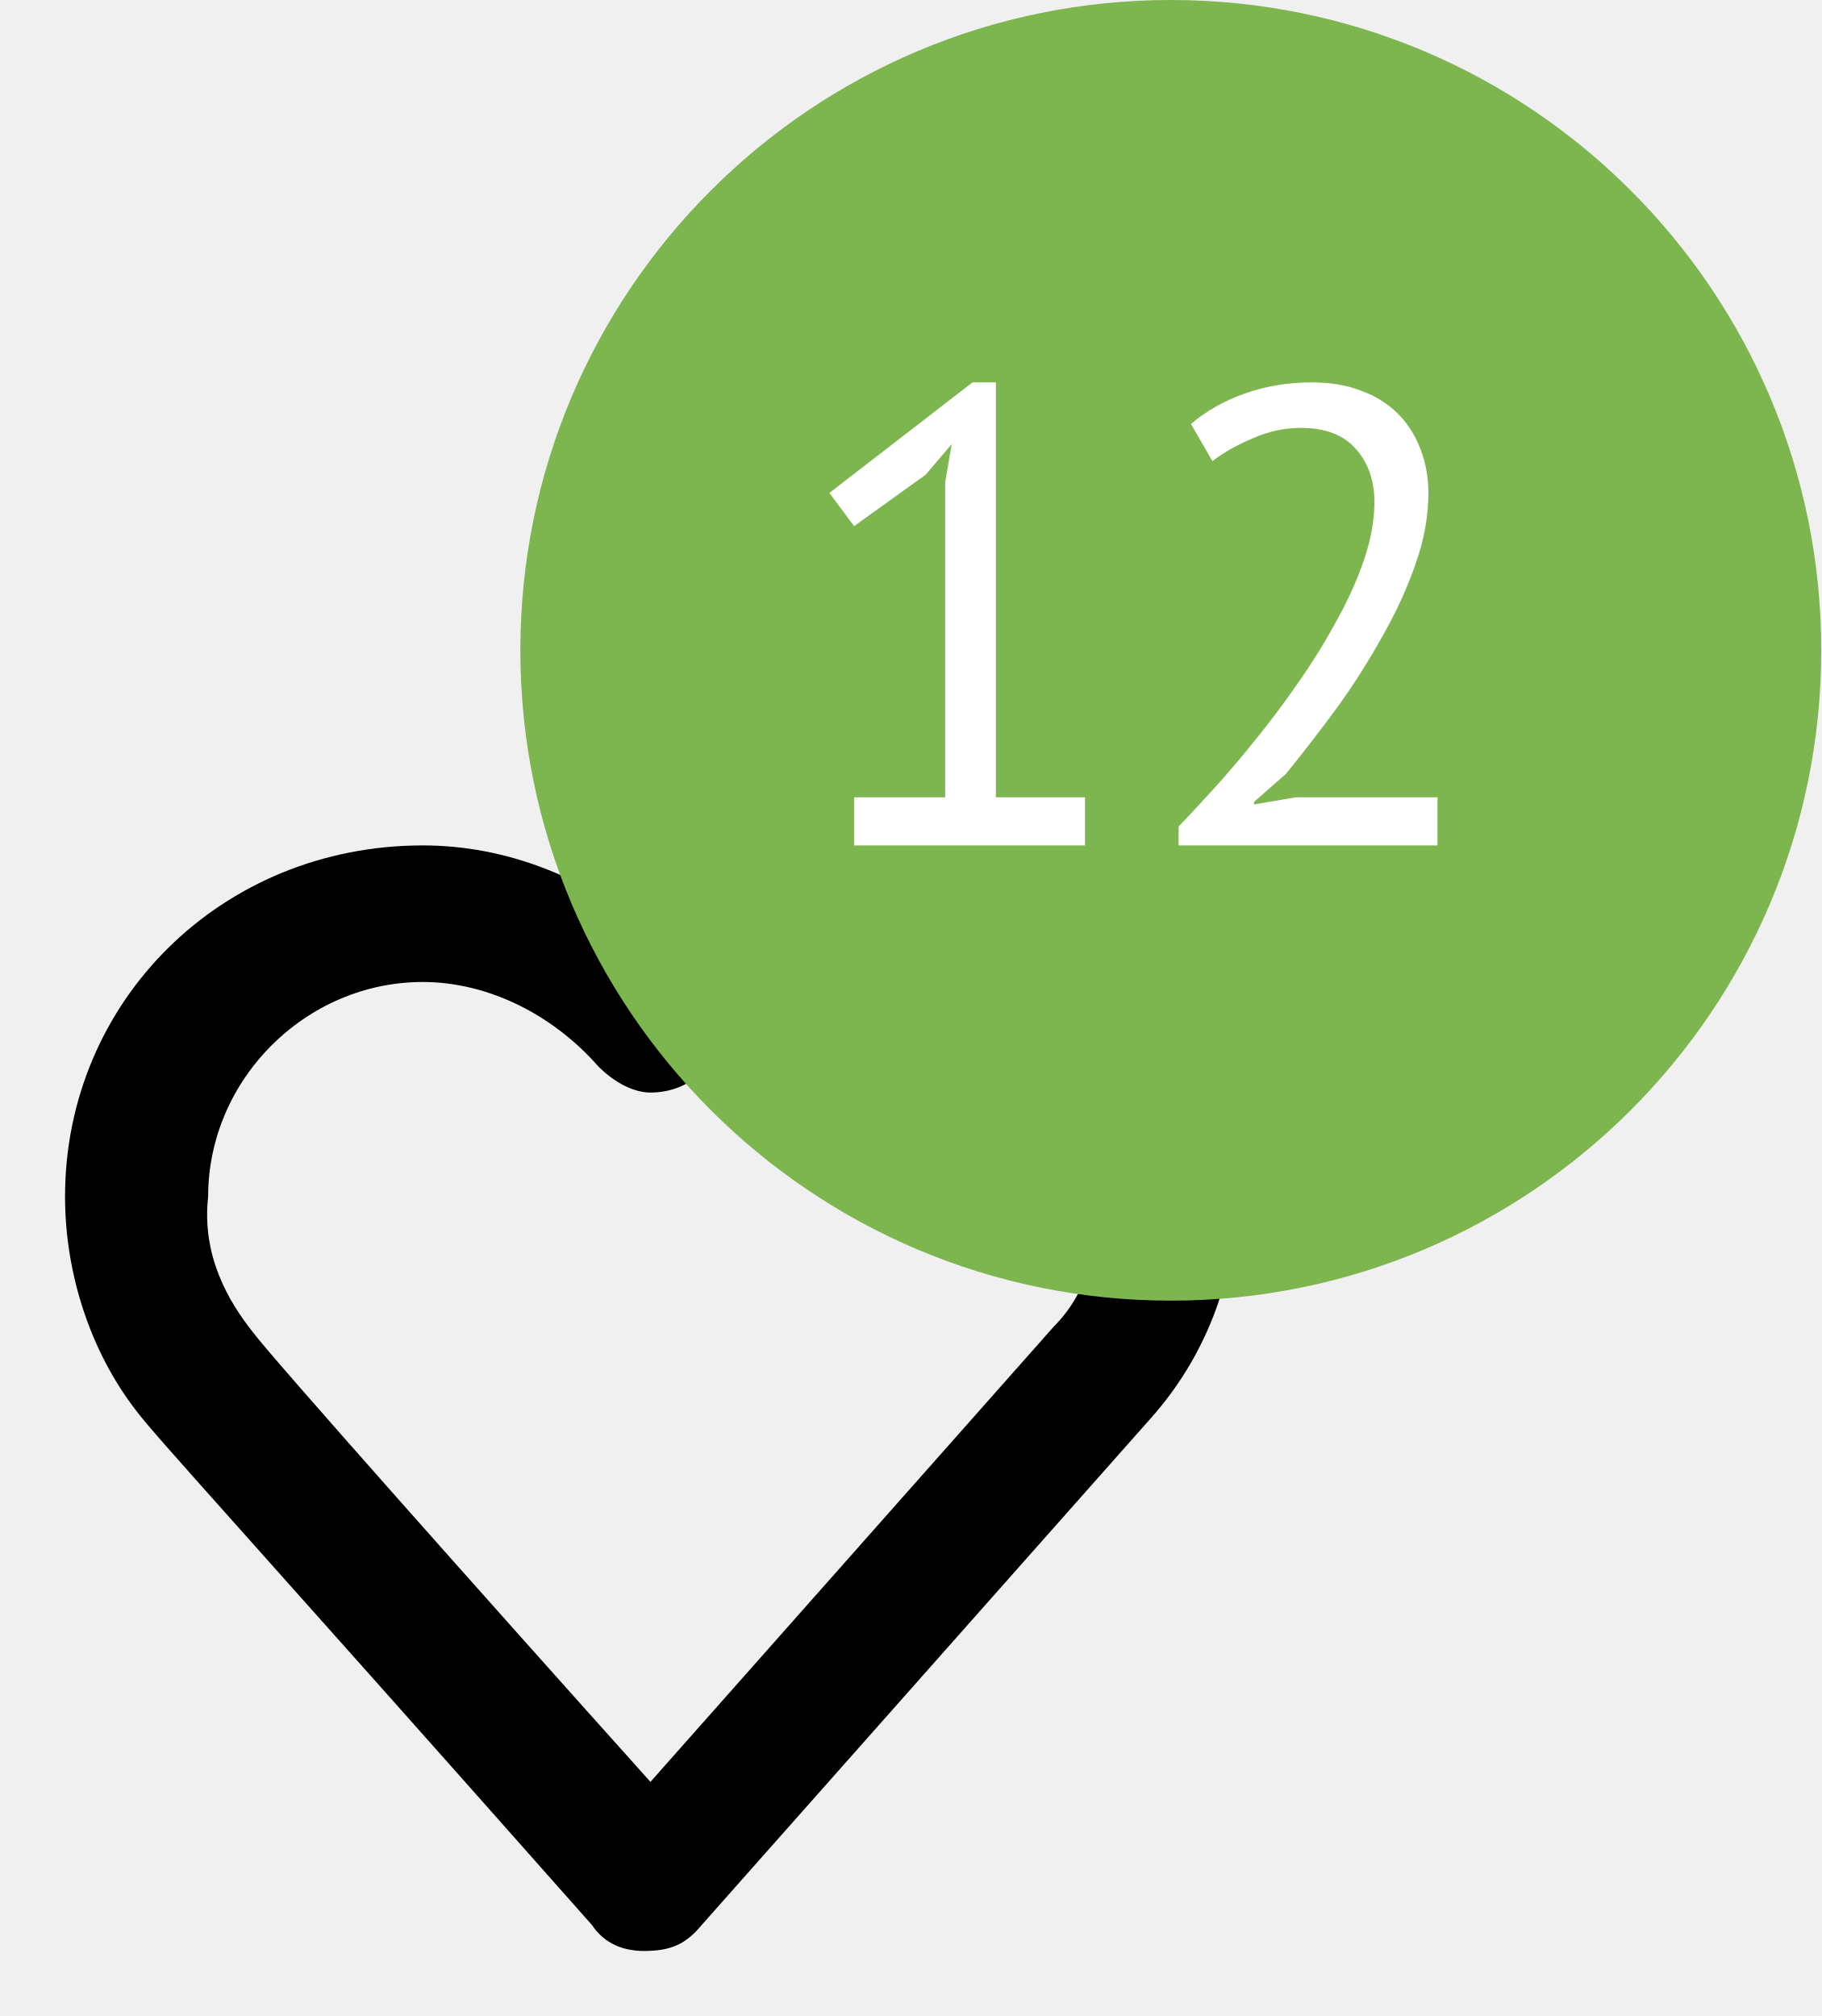
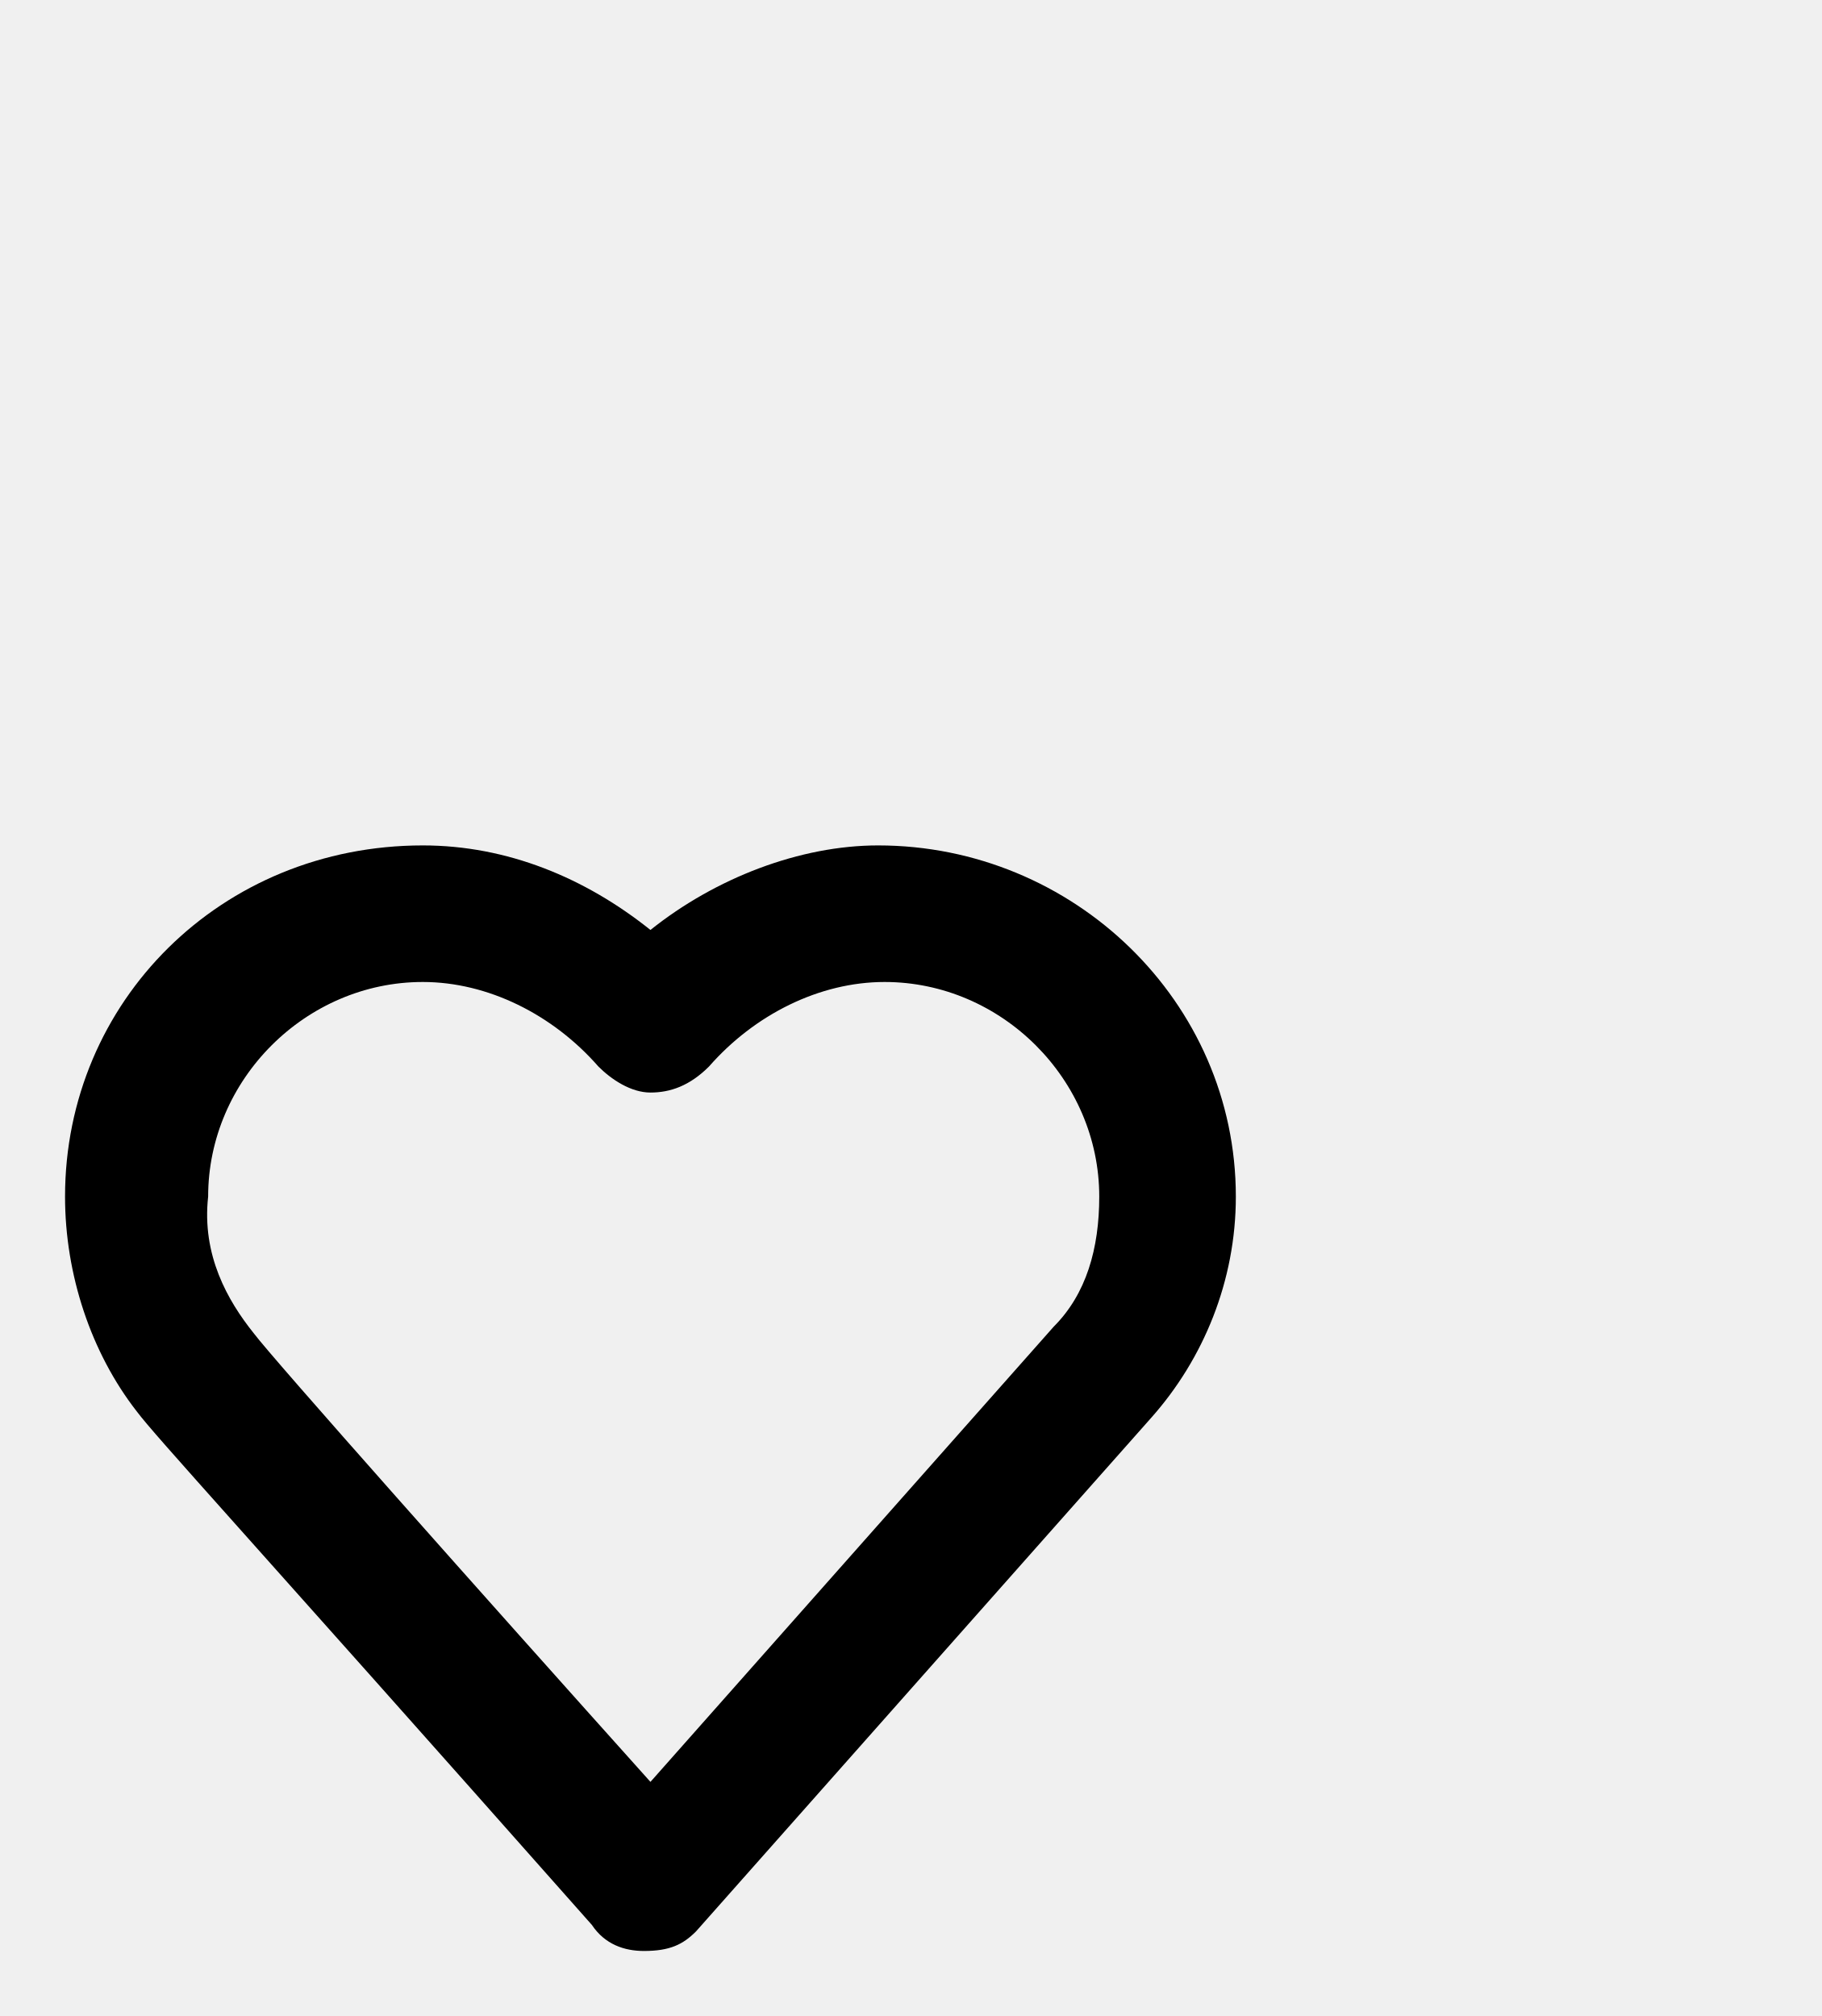
<svg xmlns="http://www.w3.org/2000/svg" width="28" height="31" viewBox="0 0 28 31" fill="none">
  <path d="M9.9 30C9.6 30 9.3 29.9 9.1 29.6C3.7 23.5 2.4 22.1 2.1 21.7C1.4 20.8 1 19.6 1 18.4C1 15.4 3.4 13 6.5 13C7.8 13 9 13.5 10 14.3C11 13.5 12.3 13 13.5 13C16.5 13 19 15.4 19 18.4C19 19.7 18.5 20.9 17.7 21.8L10.7 29.7C10.5 29.9 10.3 30 9.9 30ZM3.9 20.5C4.2 20.9 7.4 24.5 10 27.4L16.2 20.4C16.7 19.9 16.9 19.2 16.9 18.4C16.9 16.6 15.4 15.1 13.6 15.1C12.6 15.1 11.6 15.6 10.9 16.4C10.6 16.7 10.3 16.8 10 16.8C9.7 16.8 9.4 16.6 9.2 16.4C8.5 15.6 7.5 15.1 6.5 15.1C4.7 15.1 3.2 16.6 3.2 18.4C3.1 19.3 3.5 20 3.9 20.5C3.8 20.5 3.8 20.5 3.9 20.5Z" fill="black" />
-   <rect x="8" width="20" height="20" rx="10" fill="#7DB54F" />
-   <path d="M13.131 12.26H14.531V7.42L14.631 6.83L14.231 7.3L13.131 8.09L12.751 7.58L14.951 5.88H15.311V12.26H16.681V13H13.131V12.26ZM21.96 7.59C21.96 7.943 21.893 8.307 21.76 8.68C21.633 9.047 21.463 9.417 21.25 9.79C21.043 10.163 20.81 10.53 20.55 10.89C20.29 11.243 20.03 11.58 19.77 11.9L19.28 12.33V12.37L19.92 12.26H22.1V13H18.12V12.71C18.267 12.557 18.443 12.367 18.65 12.14C18.857 11.913 19.07 11.663 19.29 11.39C19.517 11.11 19.737 10.817 19.95 10.51C20.17 10.197 20.367 9.88 20.54 9.56C20.72 9.24 20.863 8.923 20.97 8.61C21.077 8.297 21.13 8 21.13 7.72C21.13 7.393 21.037 7.123 20.85 6.91C20.663 6.69 20.38 6.58 20 6.58C19.747 6.58 19.5 6.633 19.26 6.74C19.02 6.84 18.813 6.957 18.64 7.09L18.31 6.52C18.543 6.32 18.82 6.163 19.14 6.05C19.46 5.937 19.803 5.88 20.17 5.88C20.457 5.88 20.71 5.923 20.93 6.01C21.15 6.09 21.337 6.207 21.49 6.36C21.643 6.513 21.76 6.697 21.84 6.91C21.92 7.117 21.96 7.343 21.96 7.59Z" fill="white" />
</svg>
